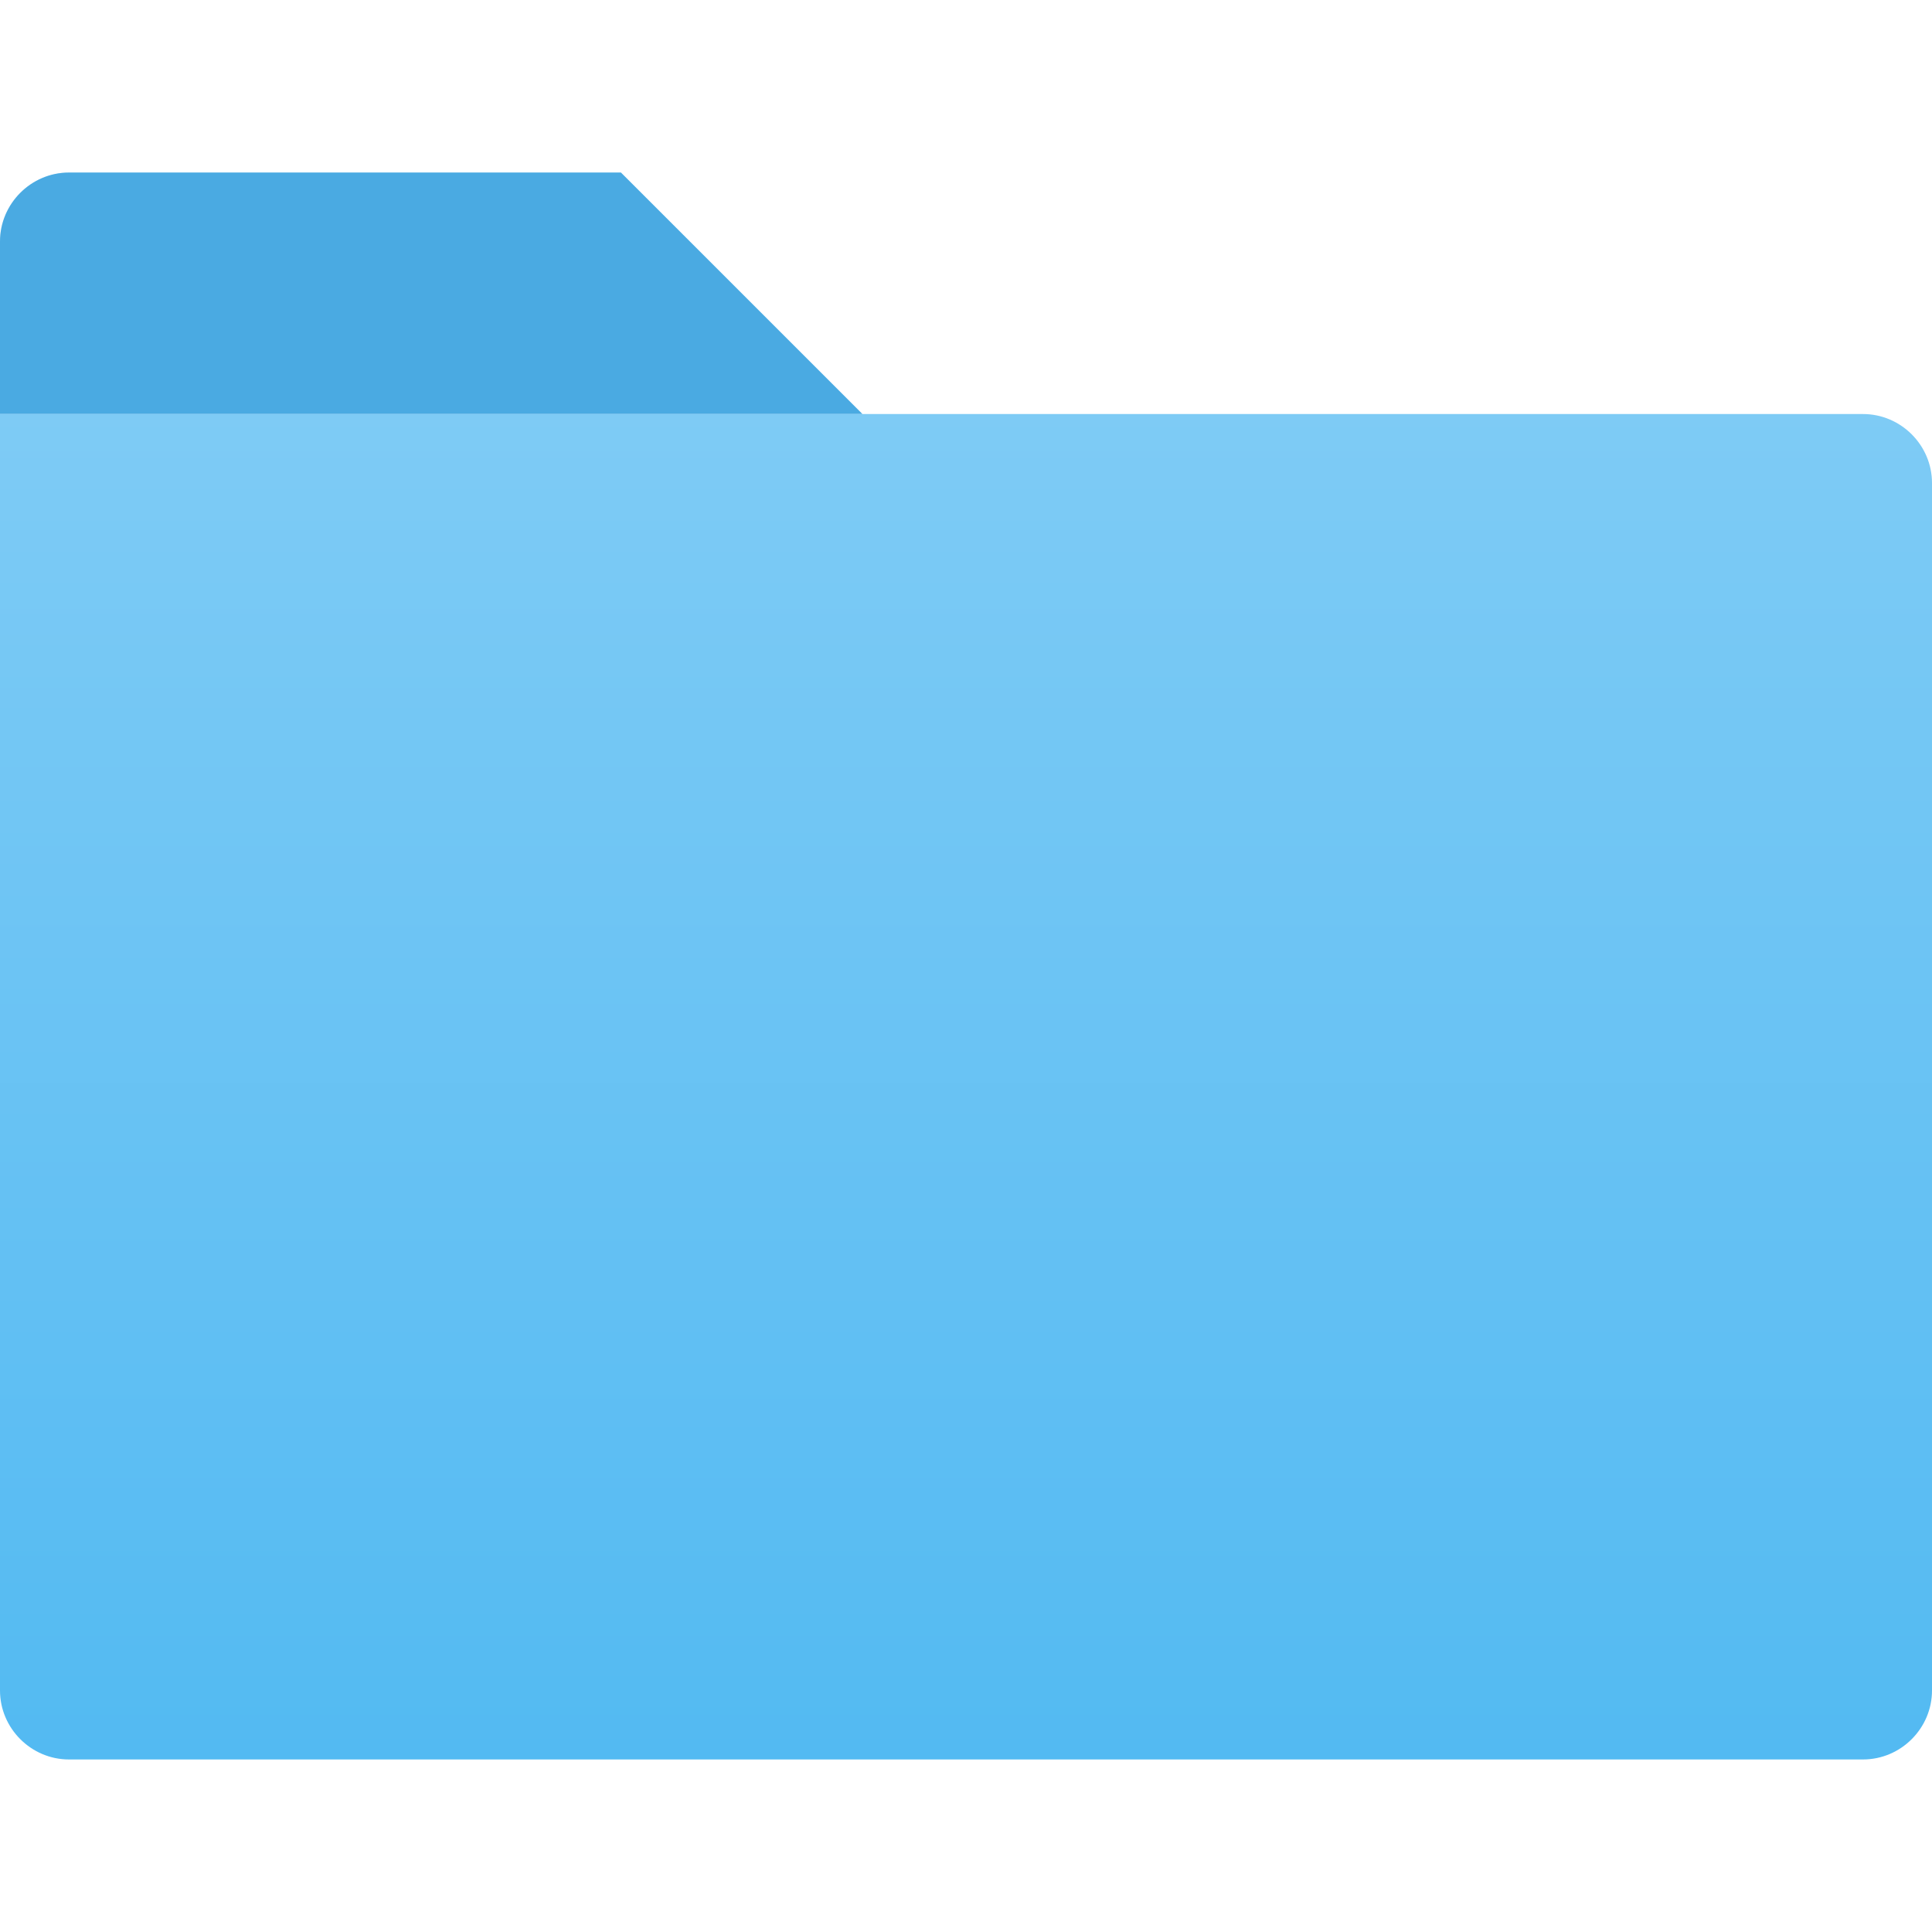
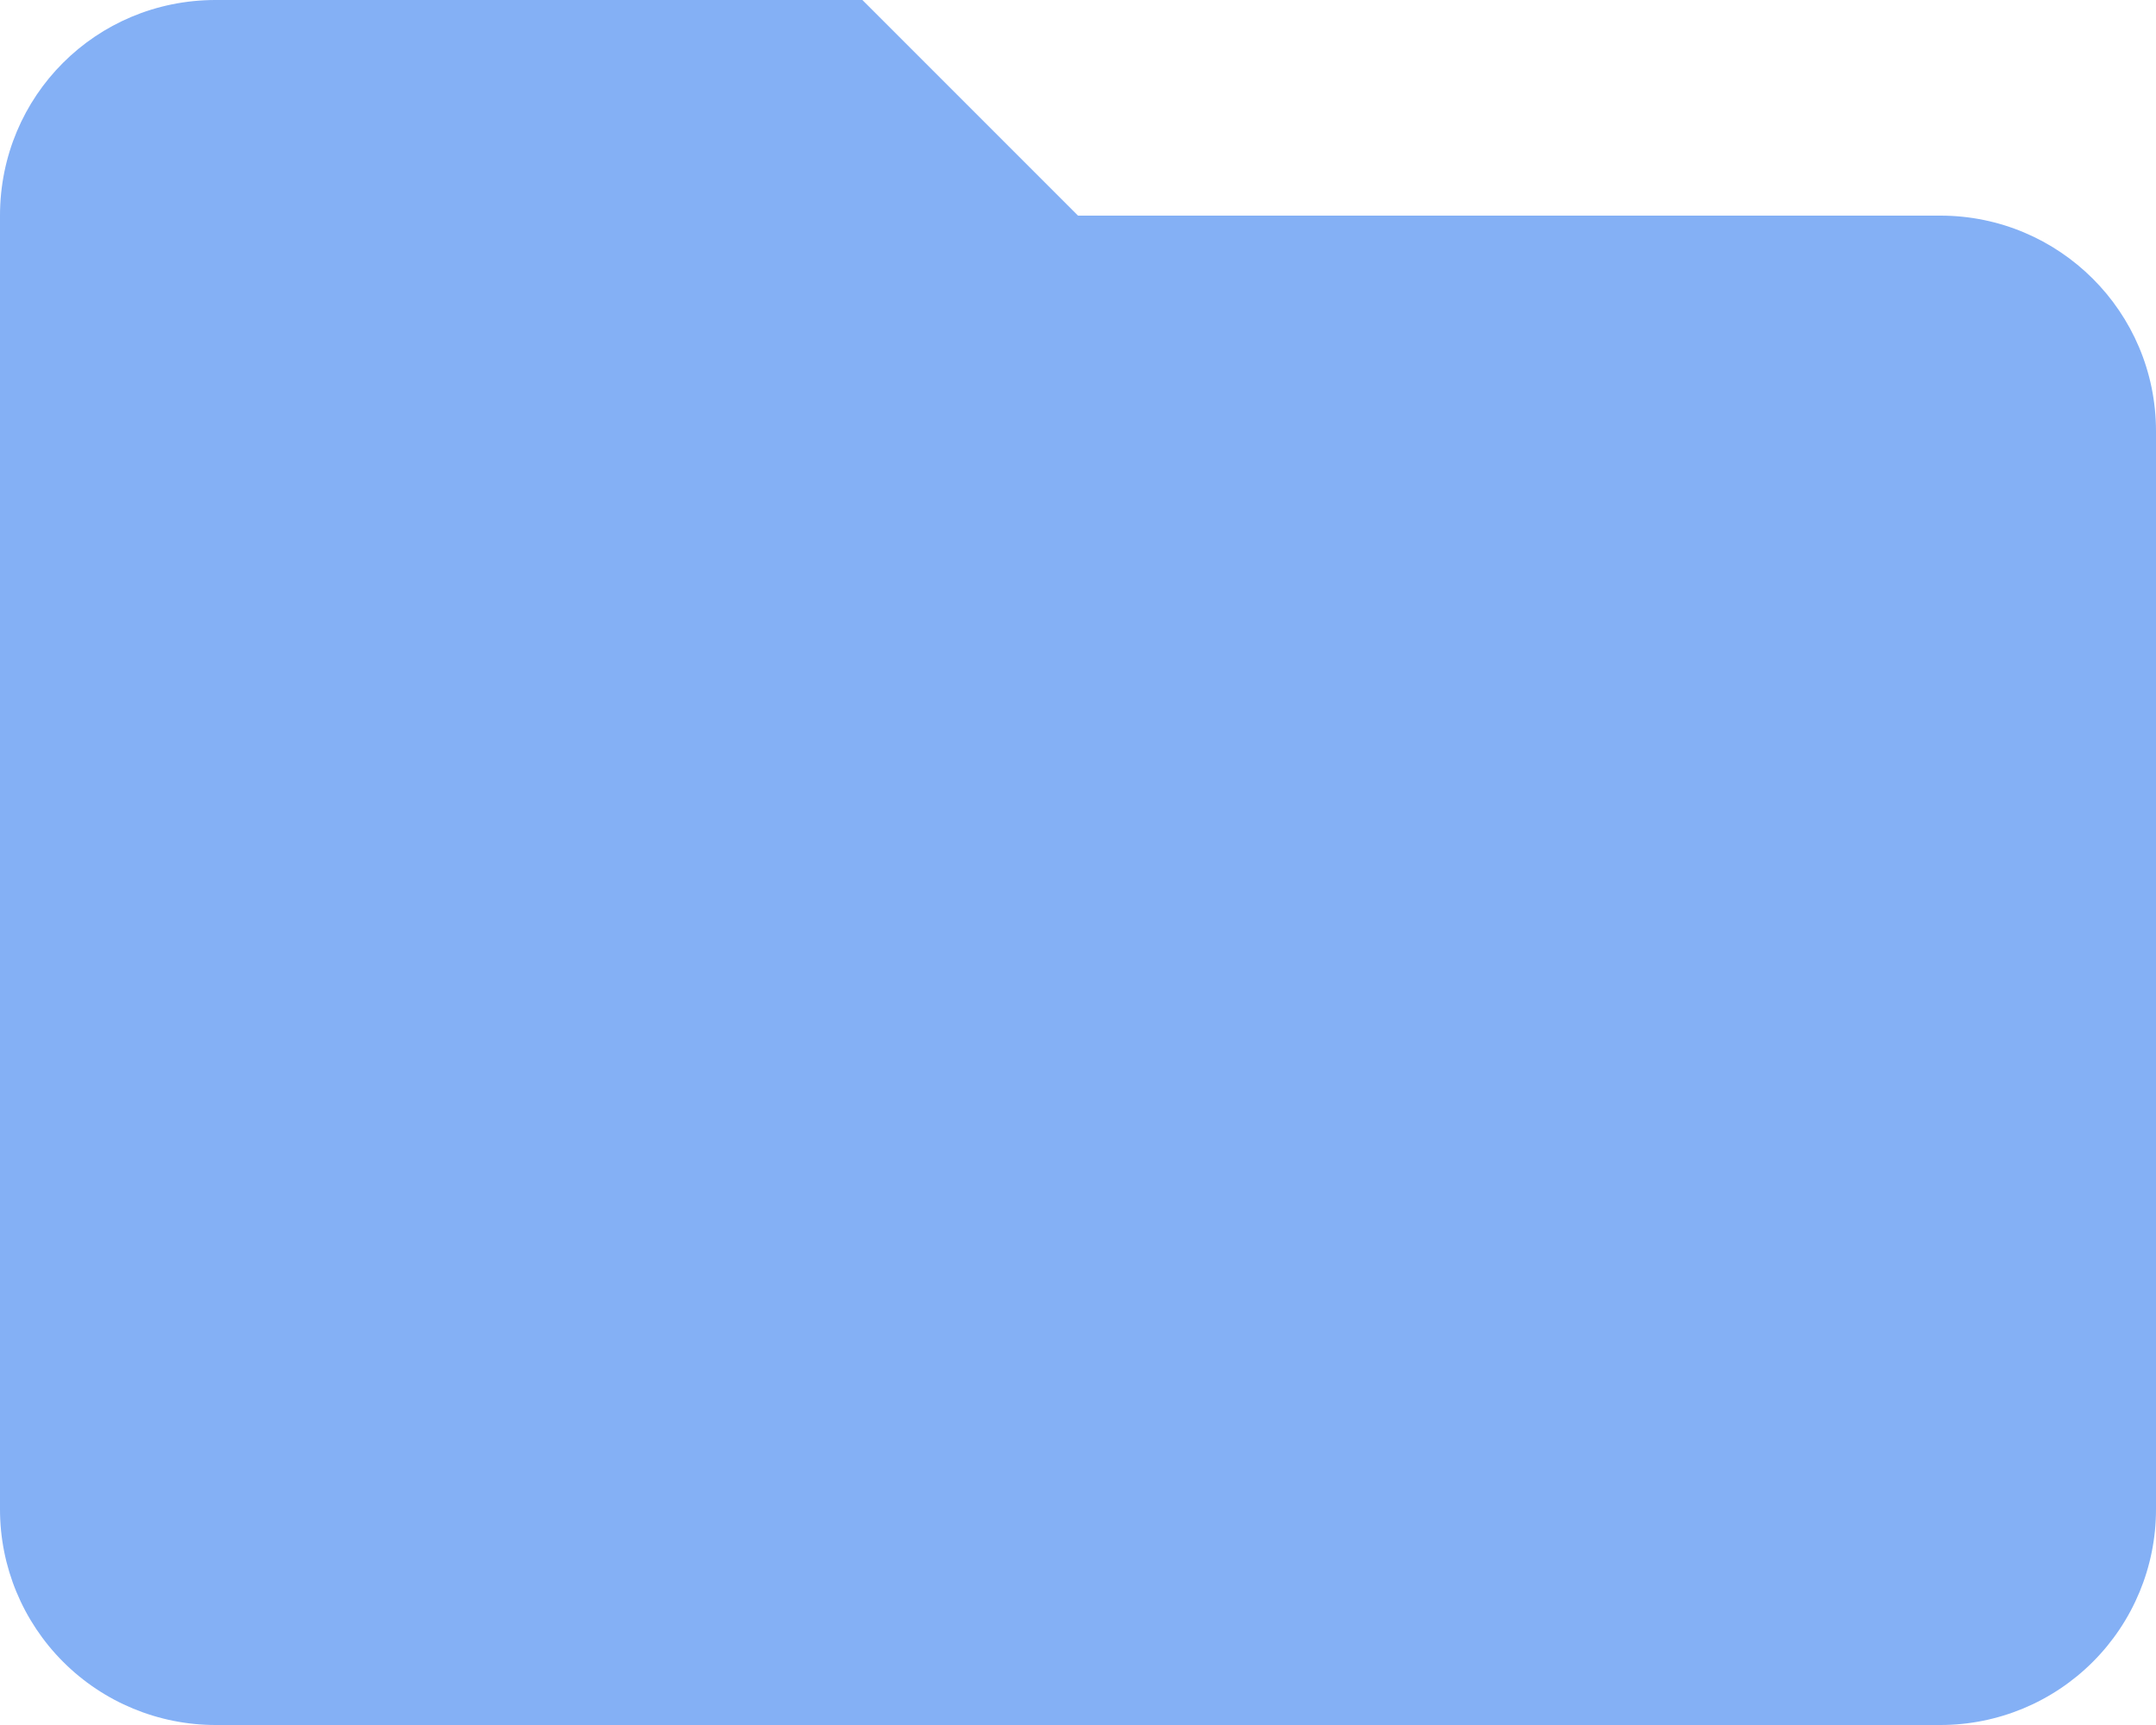
- <svg xmlns="http://www.w3.org/2000/svg" id="Ebene_1" data-name="Ebene 1" viewBox="0 0 72 72">
-   <defs>
-     <style>
-       .cls-1 {
-         fill: #53baf2;
-       }
- 
-       .cls-1, .cls-2, .cls-3 {
-         stroke-width: 0px;
-       }
- 
-       .cls-2 {
-         fill: url(#Unbenannter_Verlauf_12);
-       }
- 
-       .cls-3 {
-         fill: #317cb3;
-         isolation: isolate;
-         opacity: .25;
-       }
-     </style>
-     <linearGradient id="Unbenannter_Verlauf_12" data-name="Unbenannter Verlauf 12" x1="-162.95" y1="-157.18" x2="-162.95" y2="-207.21" gradientTransform="translate(198.95 222.55)" gradientUnits="userSpaceOnUse">
-       <stop offset="0" stop-color="#53baf2" />
-       <stop offset="1" stop-color="#7ecbf5" />
-     </linearGradient>
-   </defs>
-   <g id="Icons">
-     <g>
-       <path class="cls-1" d="m23.14,6.43H2.57c-1.41,0-2.57,1.16-2.57,2.57v6.43h32.14l-9-9Z" />
-       <path class="cls-3" d="m23.14,6.43H2.57c-1.41,0-2.57,1.16-2.57,2.57v6.43h32.14l-9-9Z" />
-       <path class="cls-2" d="m69.43,15.43H0v47.57c0,1.41,1.16,2.57,2.57,2.57h66.86c1.41,0,2.57-1.16,2.57-2.57V18c0-1.41-1.16-2.57-2.57-2.57Z" />
-     </g>
-   </g>
+ <svg xmlns="http://www.w3.org/2000/svg" width="45" height="36" viewBox="0 0 45 36" fill="none">
+   <path d="M18 0H4.5C2.002 0 0 2.002 0 4.5V31.5C0 32.694 0.474 33.838 1.318 34.682C2.162 35.526 3.307 36 4.5 36H40.5C41.694 36 42.838 35.526 43.682 34.682C44.526 33.838 45 32.694 45 31.5V9C45 6.503 42.975 4.5 40.5 4.5H22.5L18 0Z" fill="#84B0F5" />
</svg>
